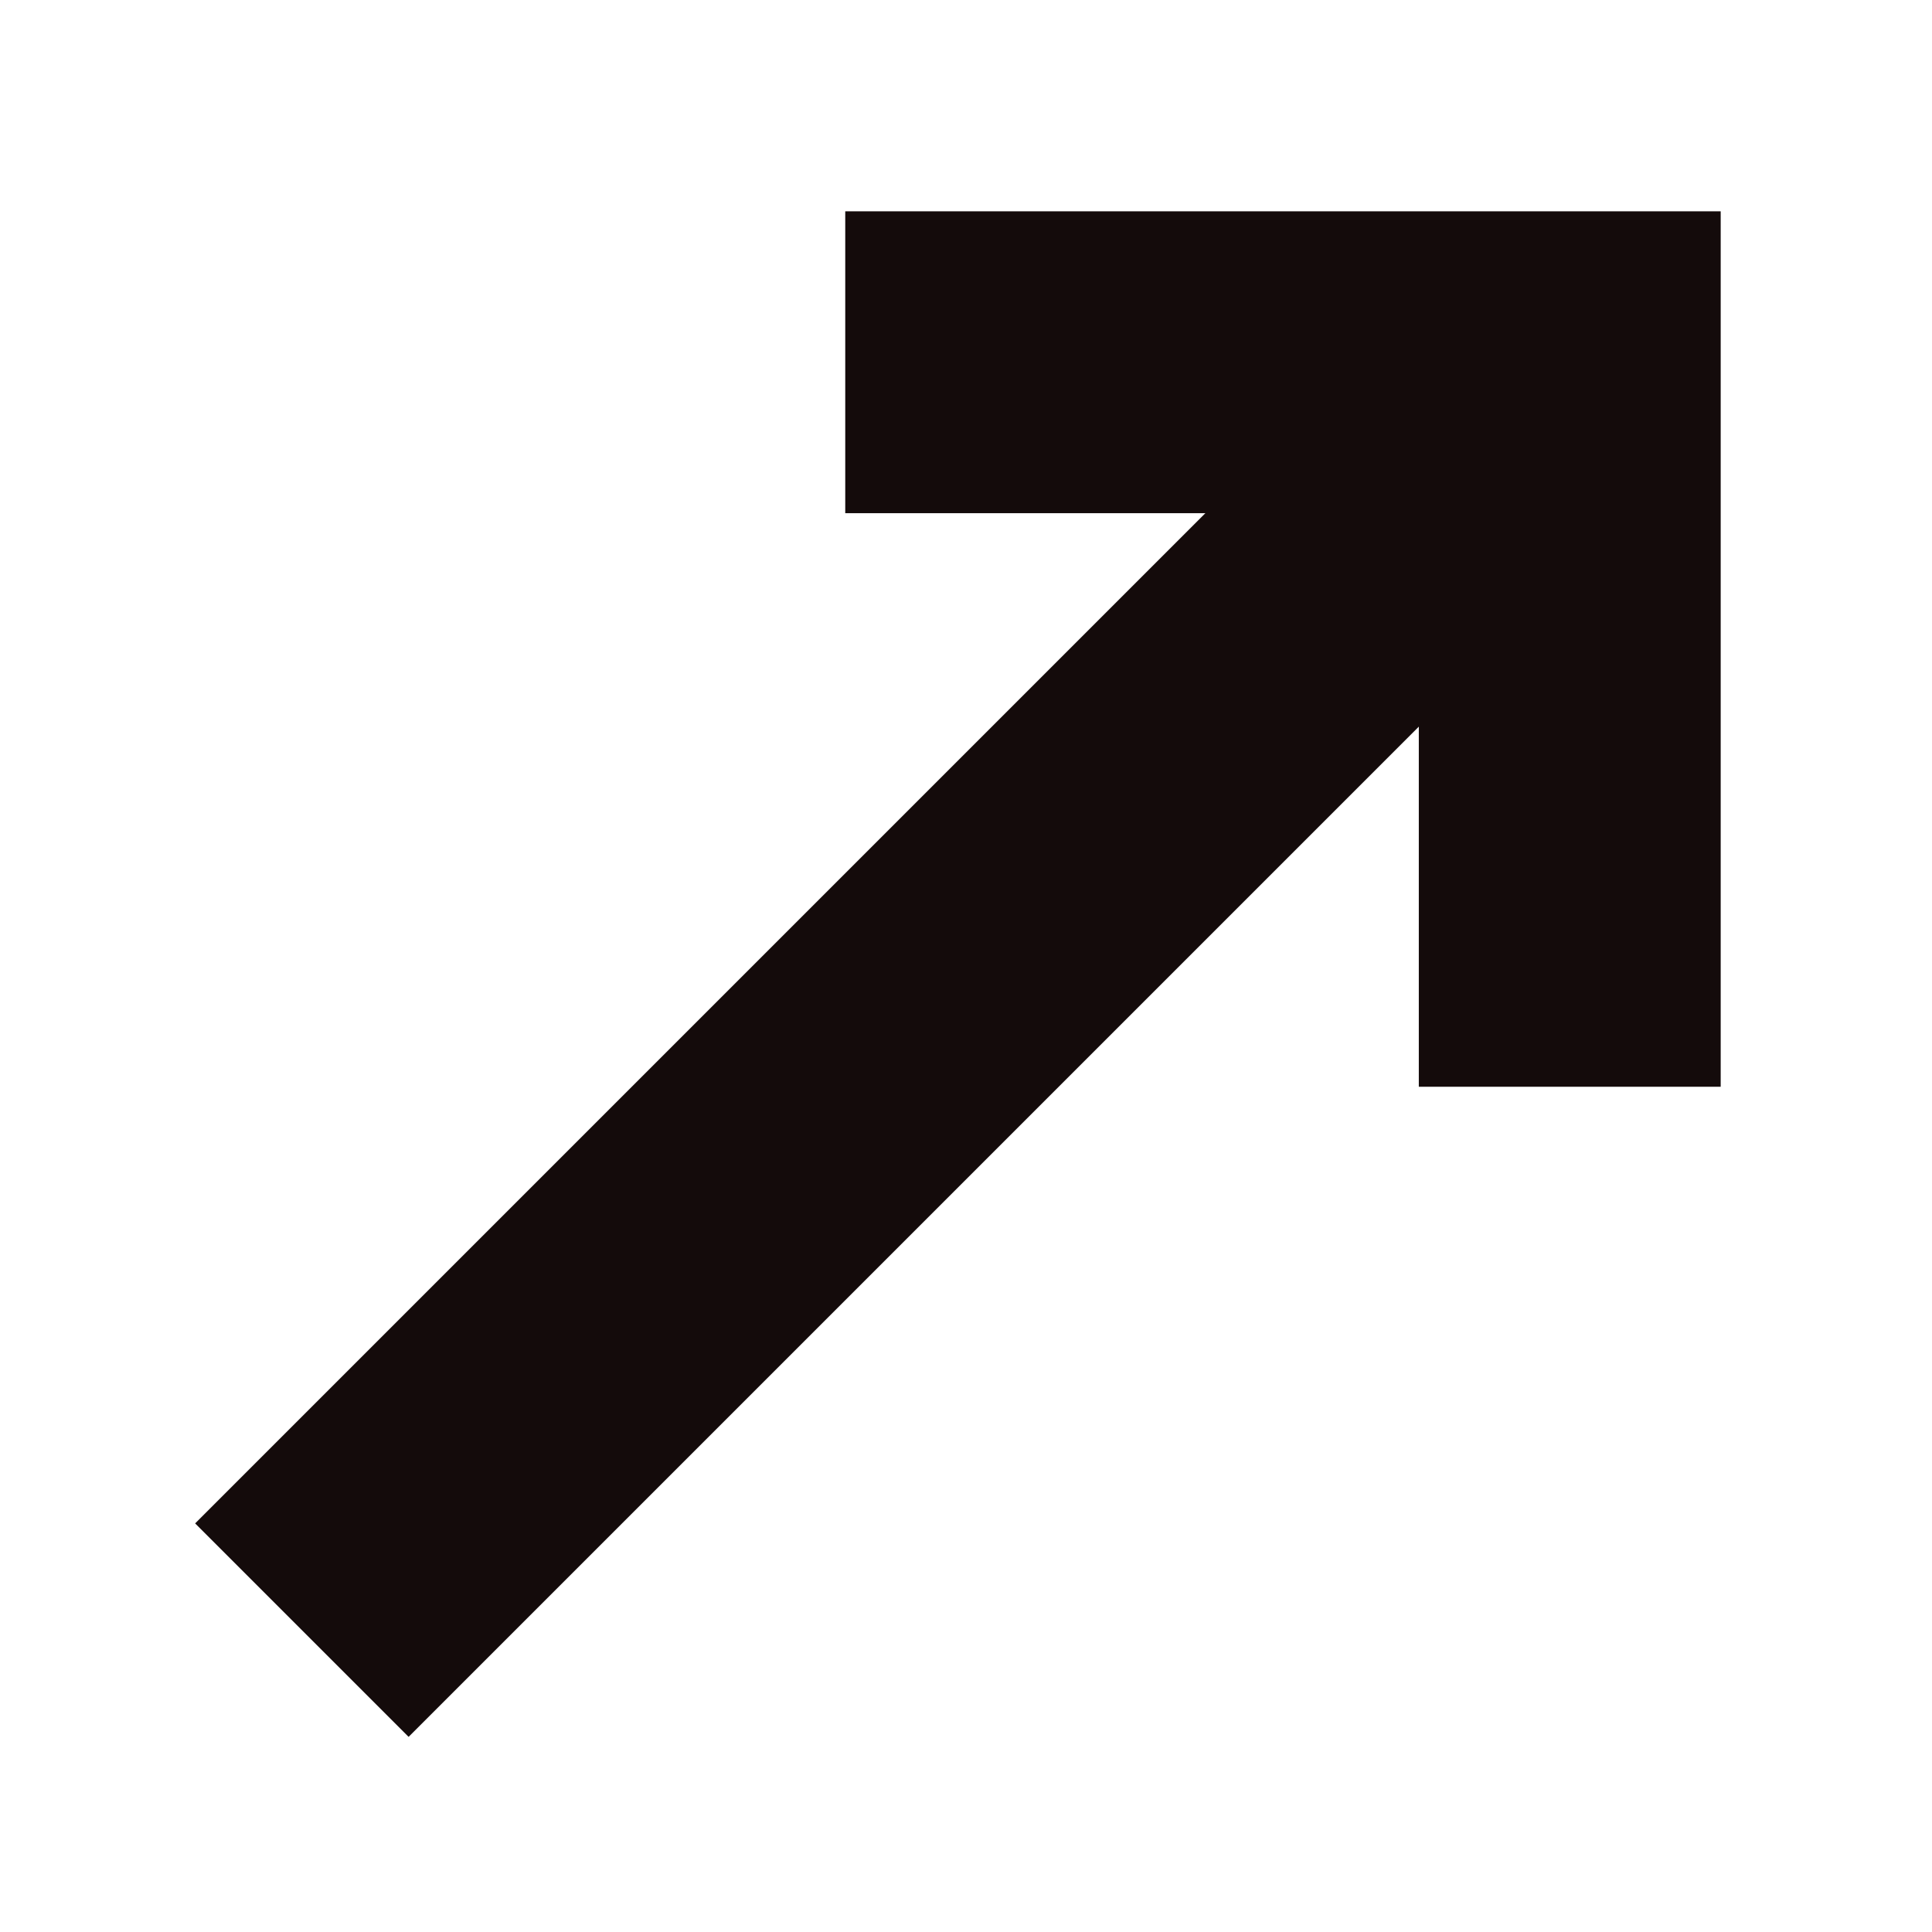
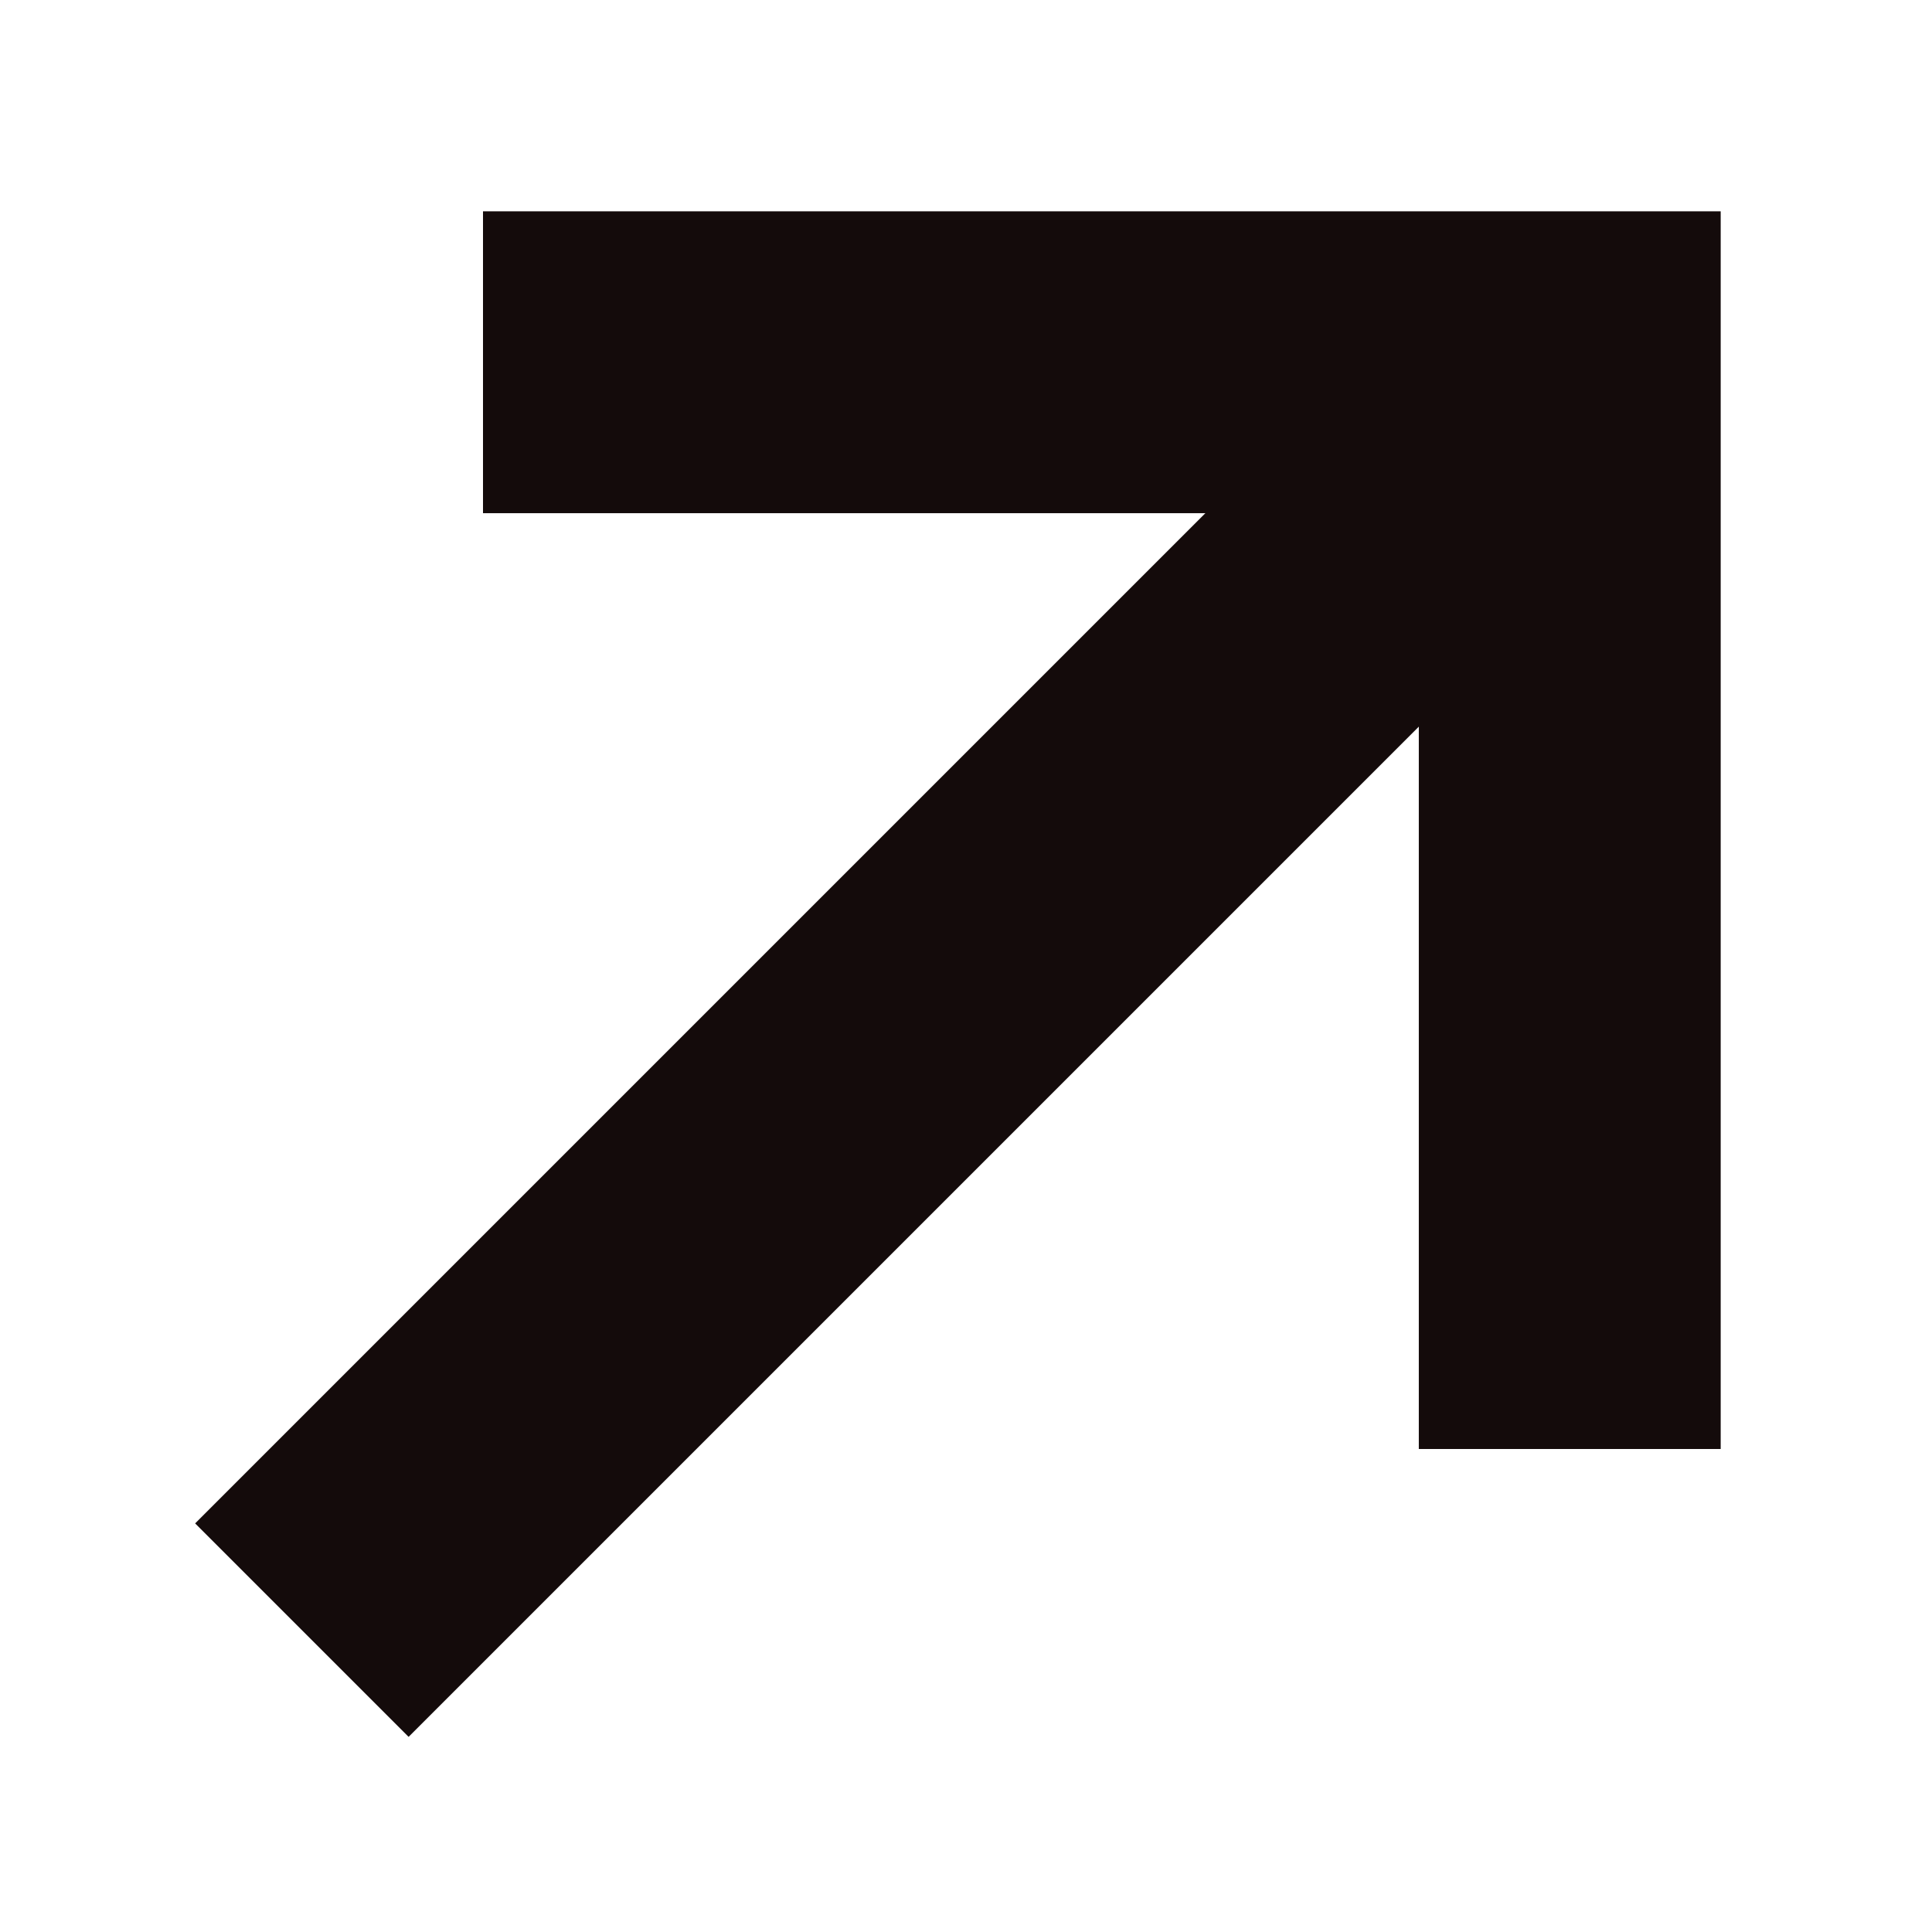
<svg xmlns="http://www.w3.org/2000/svg" viewBox="0 0 32 32" width="32" height="32">
  <g fill="none" stroke="#140b0b" stroke-width="5" stroke-linecap="butt" stroke-linejoin="miter">
    <path d="M5 27 L26 6" />
-     <path d="M14 6 L26 6 L26 18" />
+     <path d="M8 6 L26 6 L26 24" />
  </g>
</svg>
